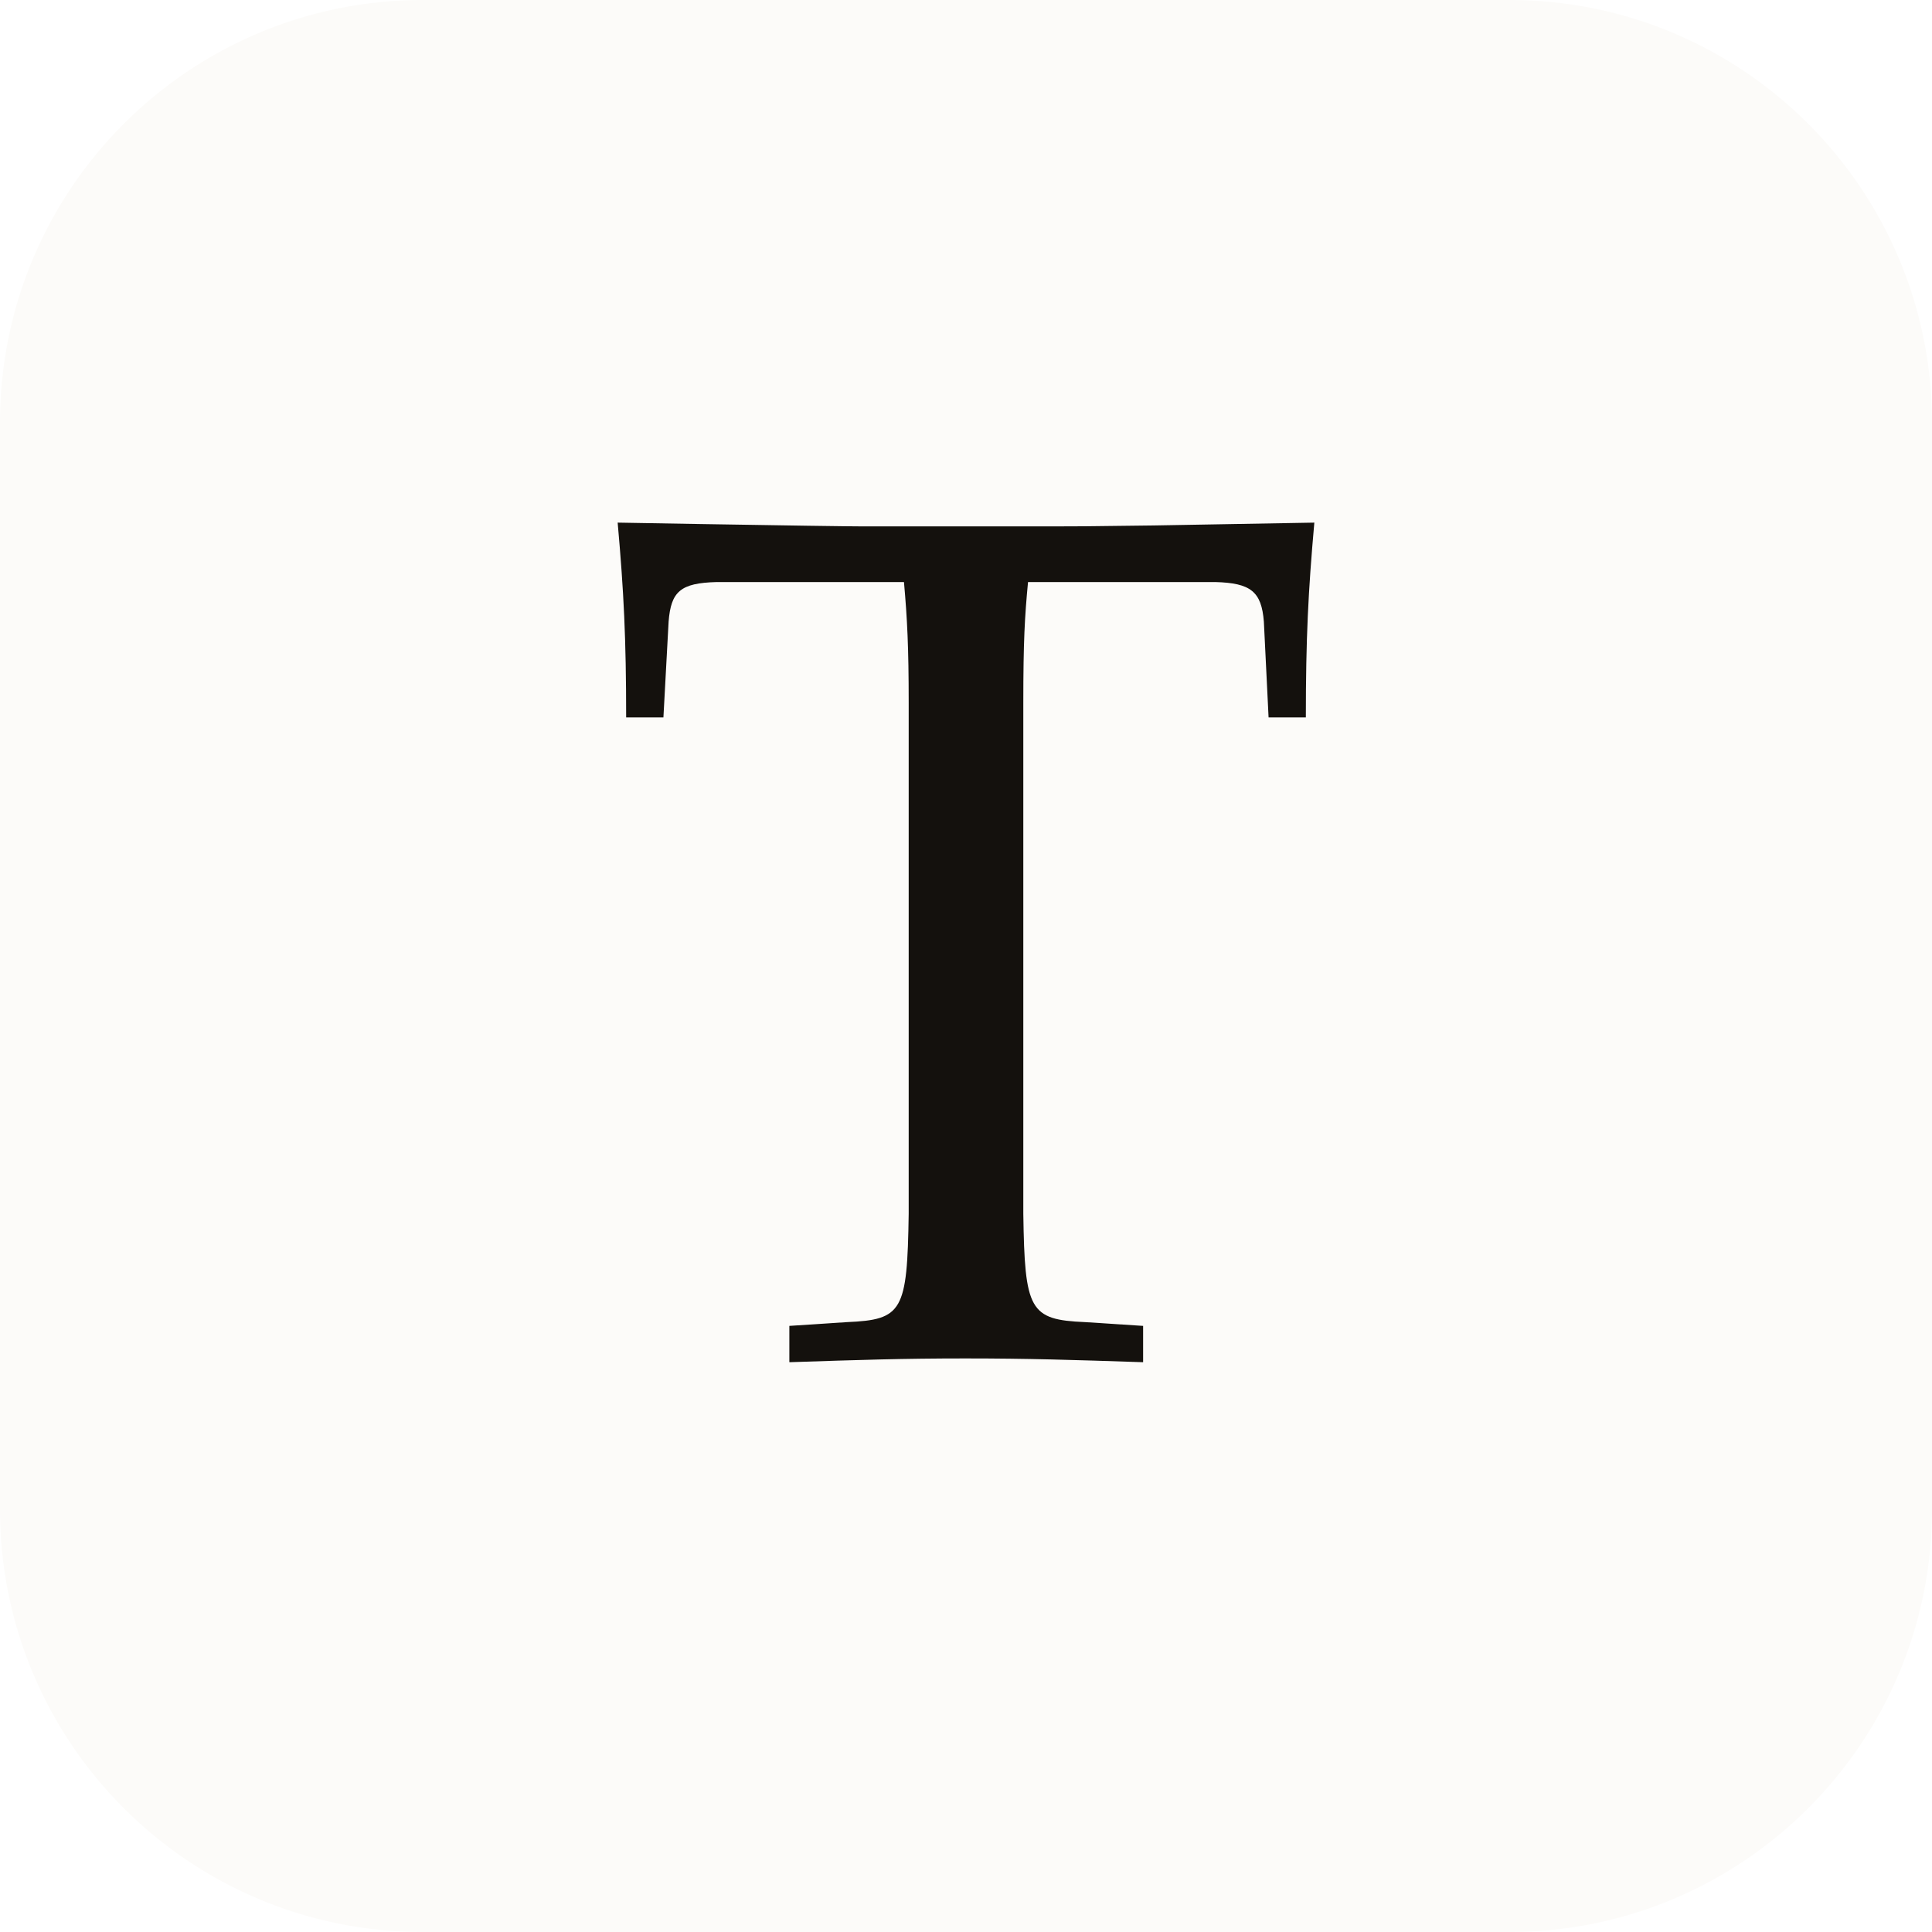
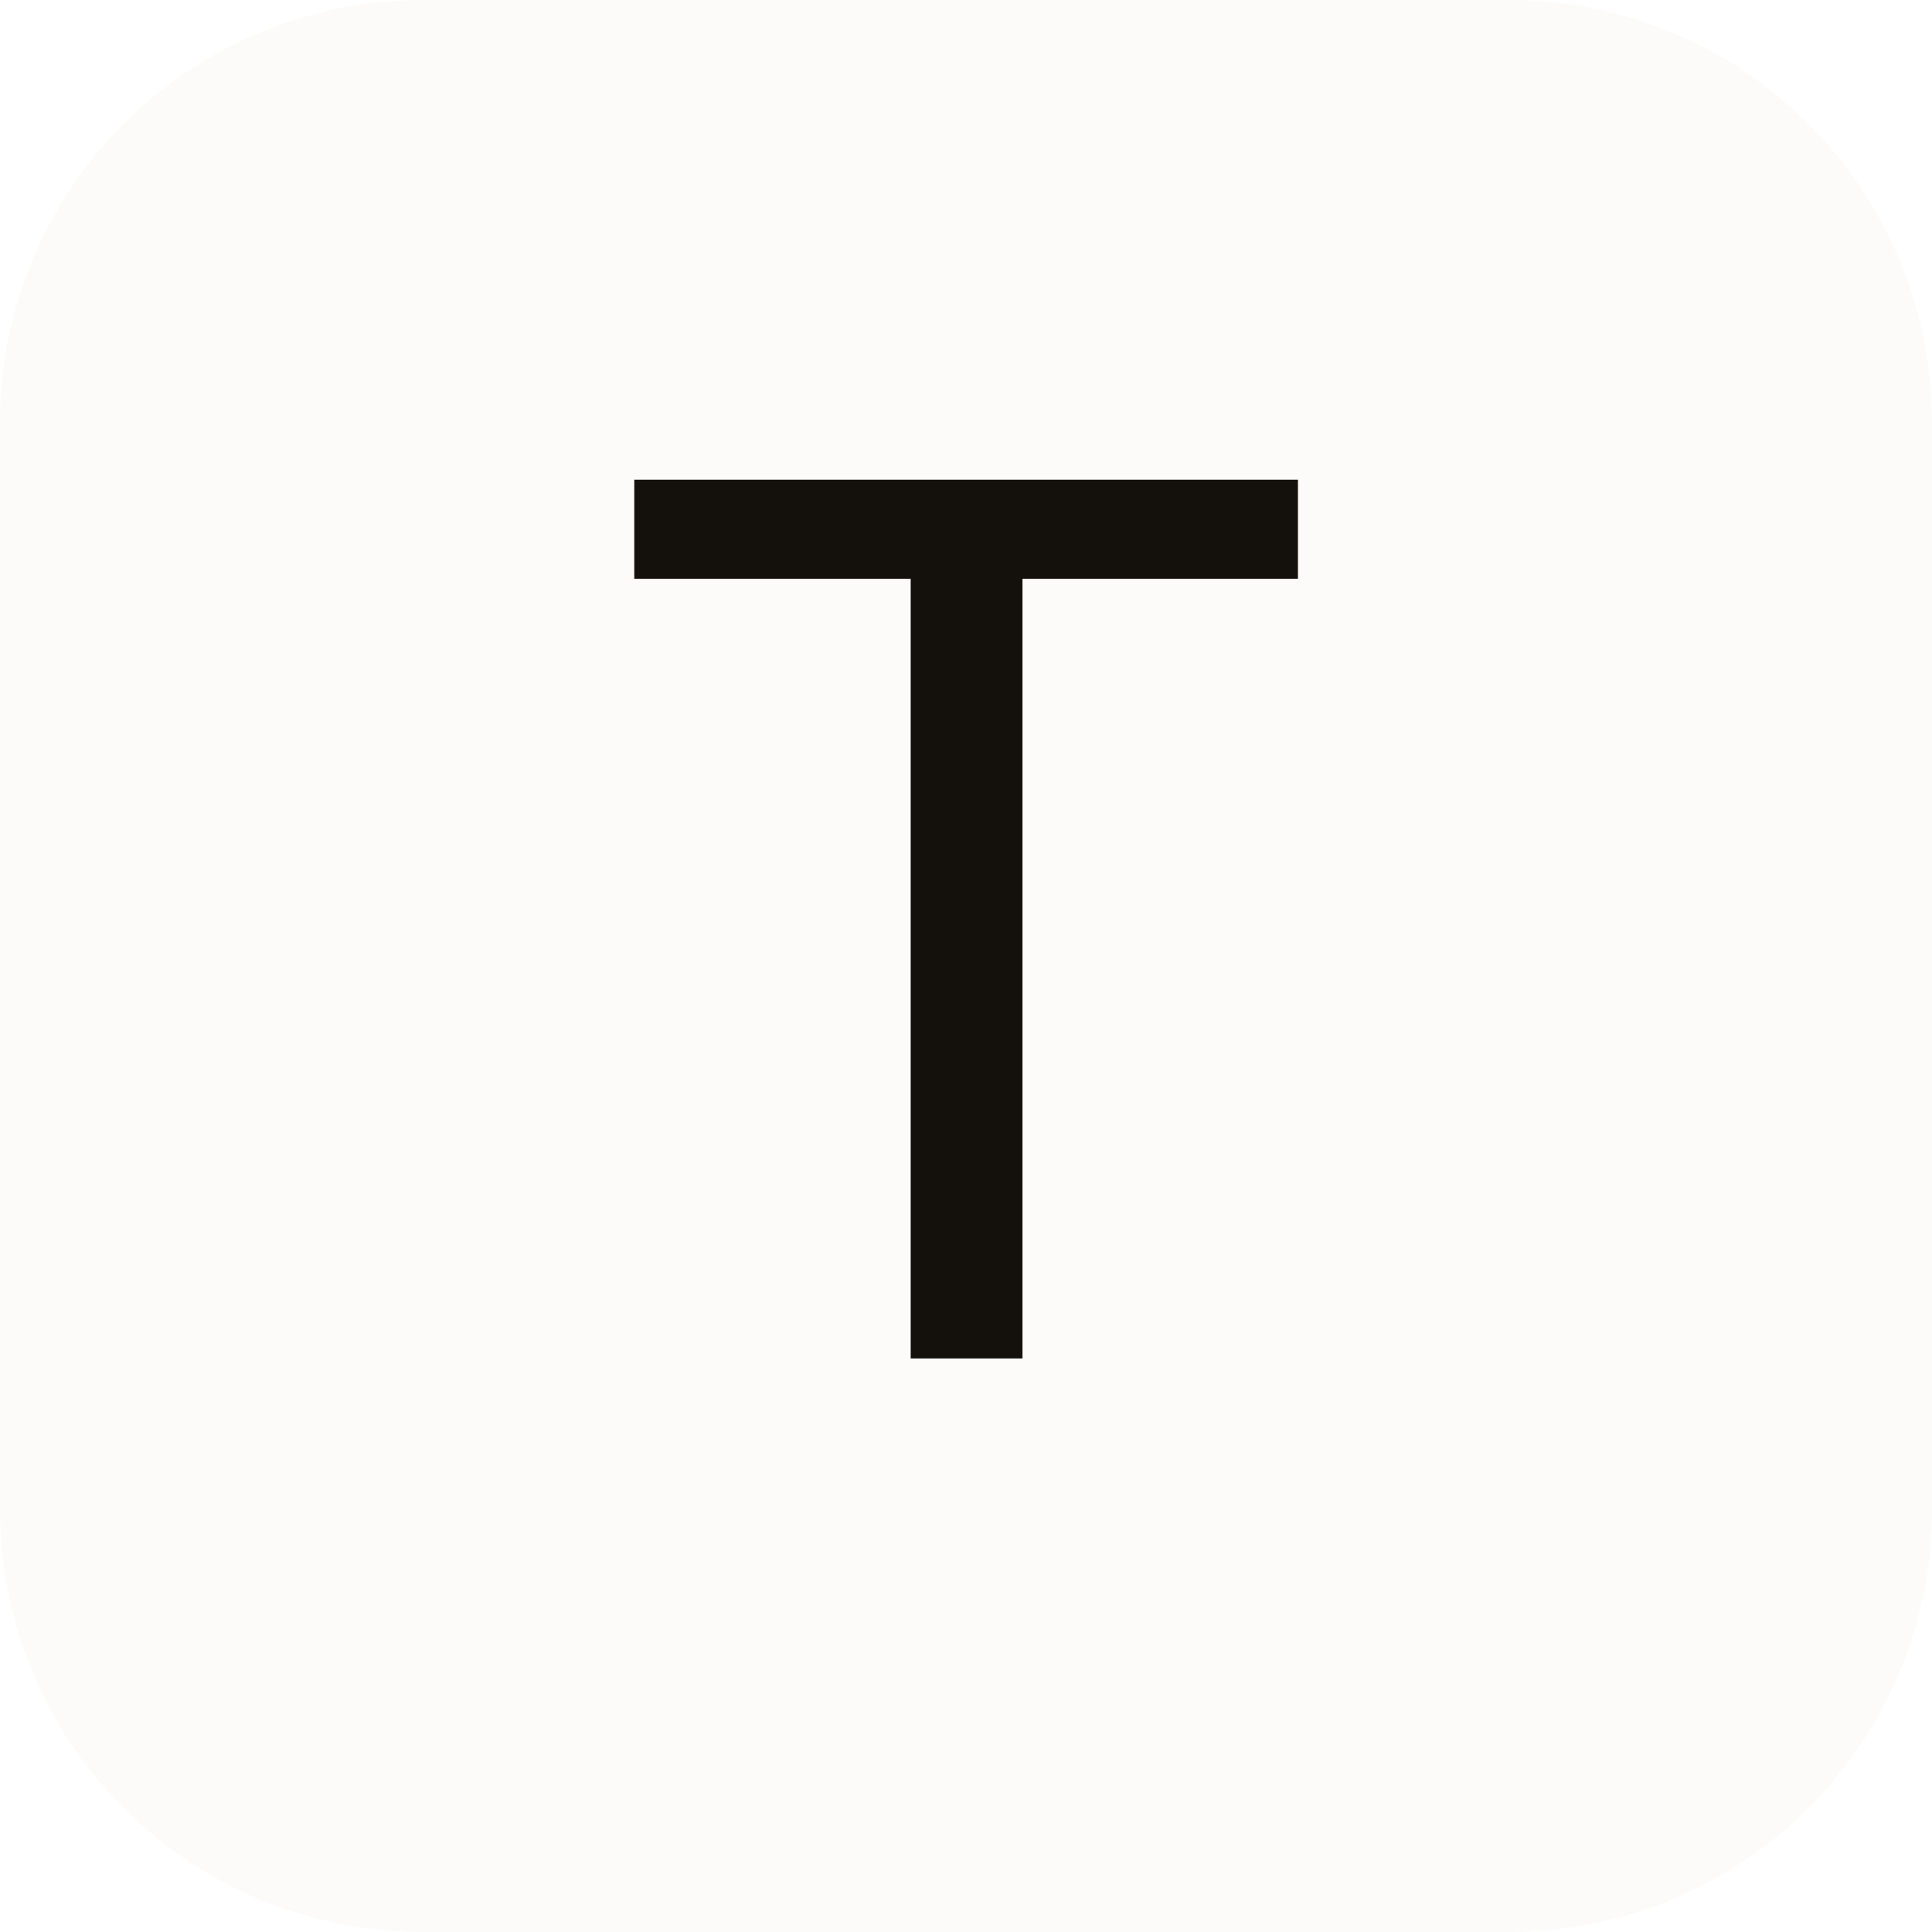
<svg xmlns="http://www.w3.org/2000/svg" viewBox="0 0 64 64">
  <rect width="64" height="64" rx="14" fill="#fcfbf9" />
-   <text x="32" y="45" font-family="'EB Garamond', 'Iowan Old Style', Palatino, Georgia, serif" font-size="40" font-weight="400" fill="#14110d" text-anchor="middle" letter-spacing="-0.01em">T</text>
+   <text x="32" y="45" font-family="'Inter', system-ui, -apple-system, 'Segoe UI', Roboto, sans-serif" font-size="40" font-weight="400" fill="#14110d" text-anchor="middle" letter-spacing="-0.02em">T</text>
</svg>
